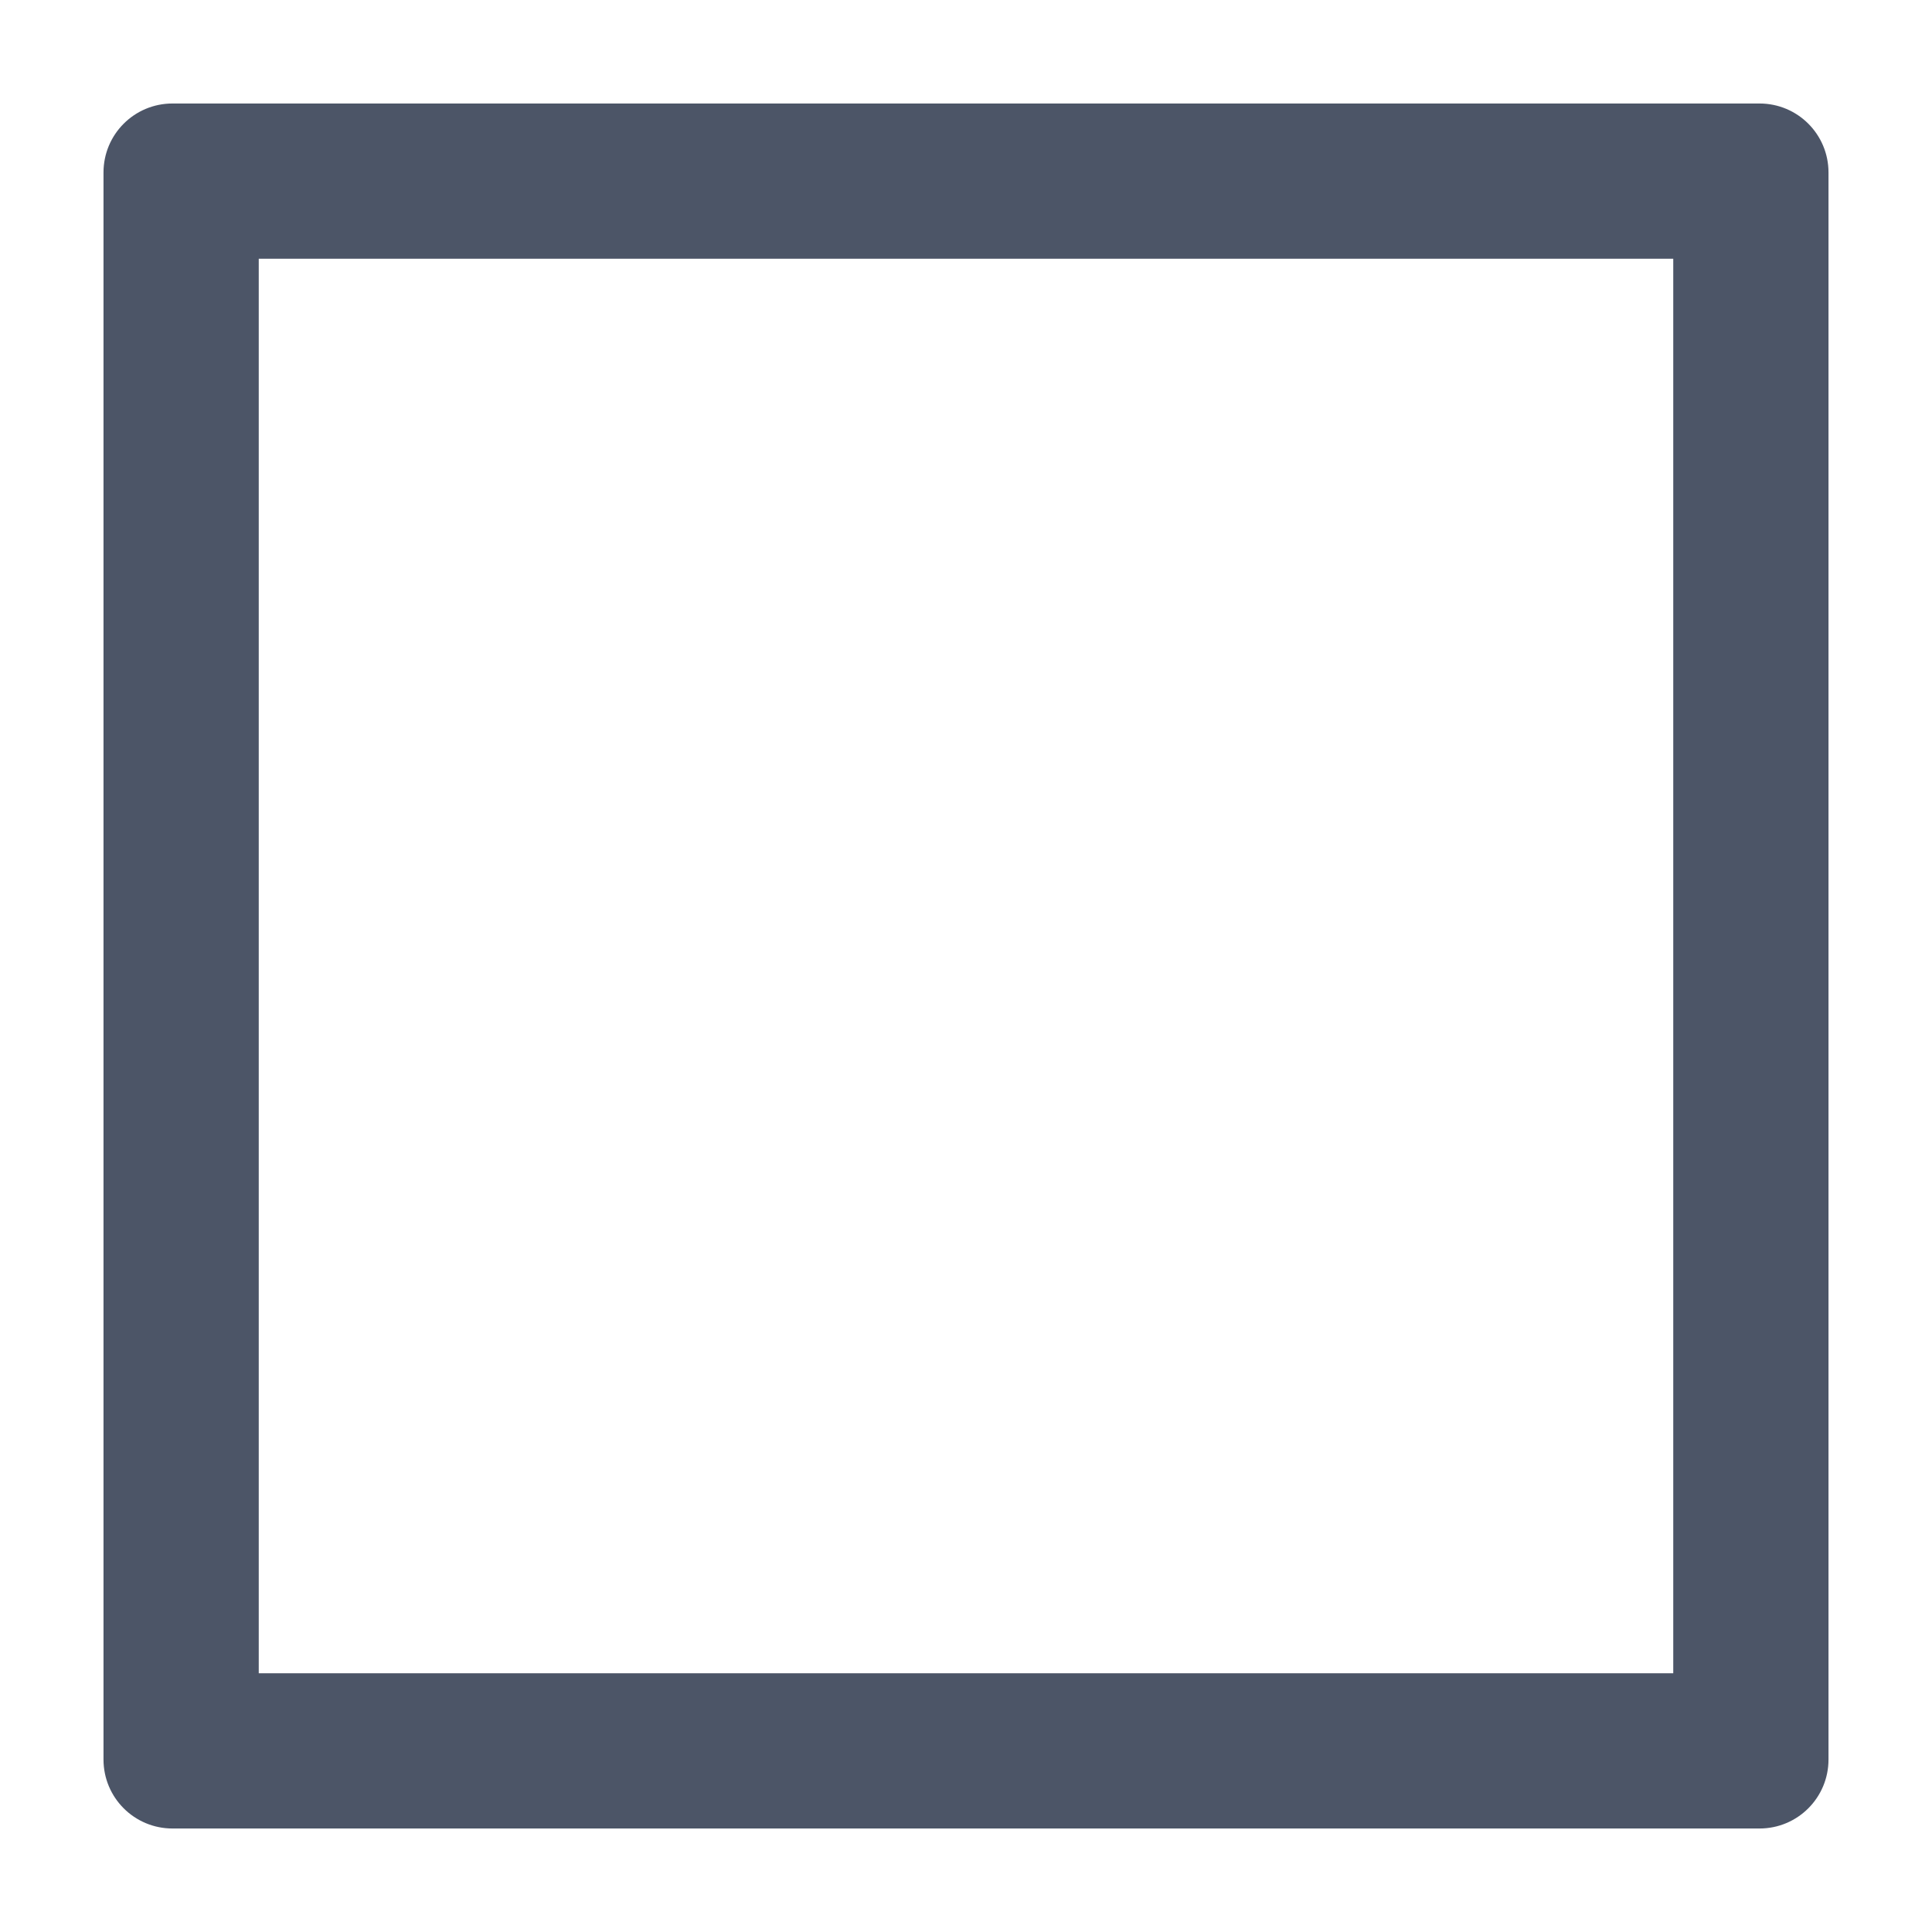
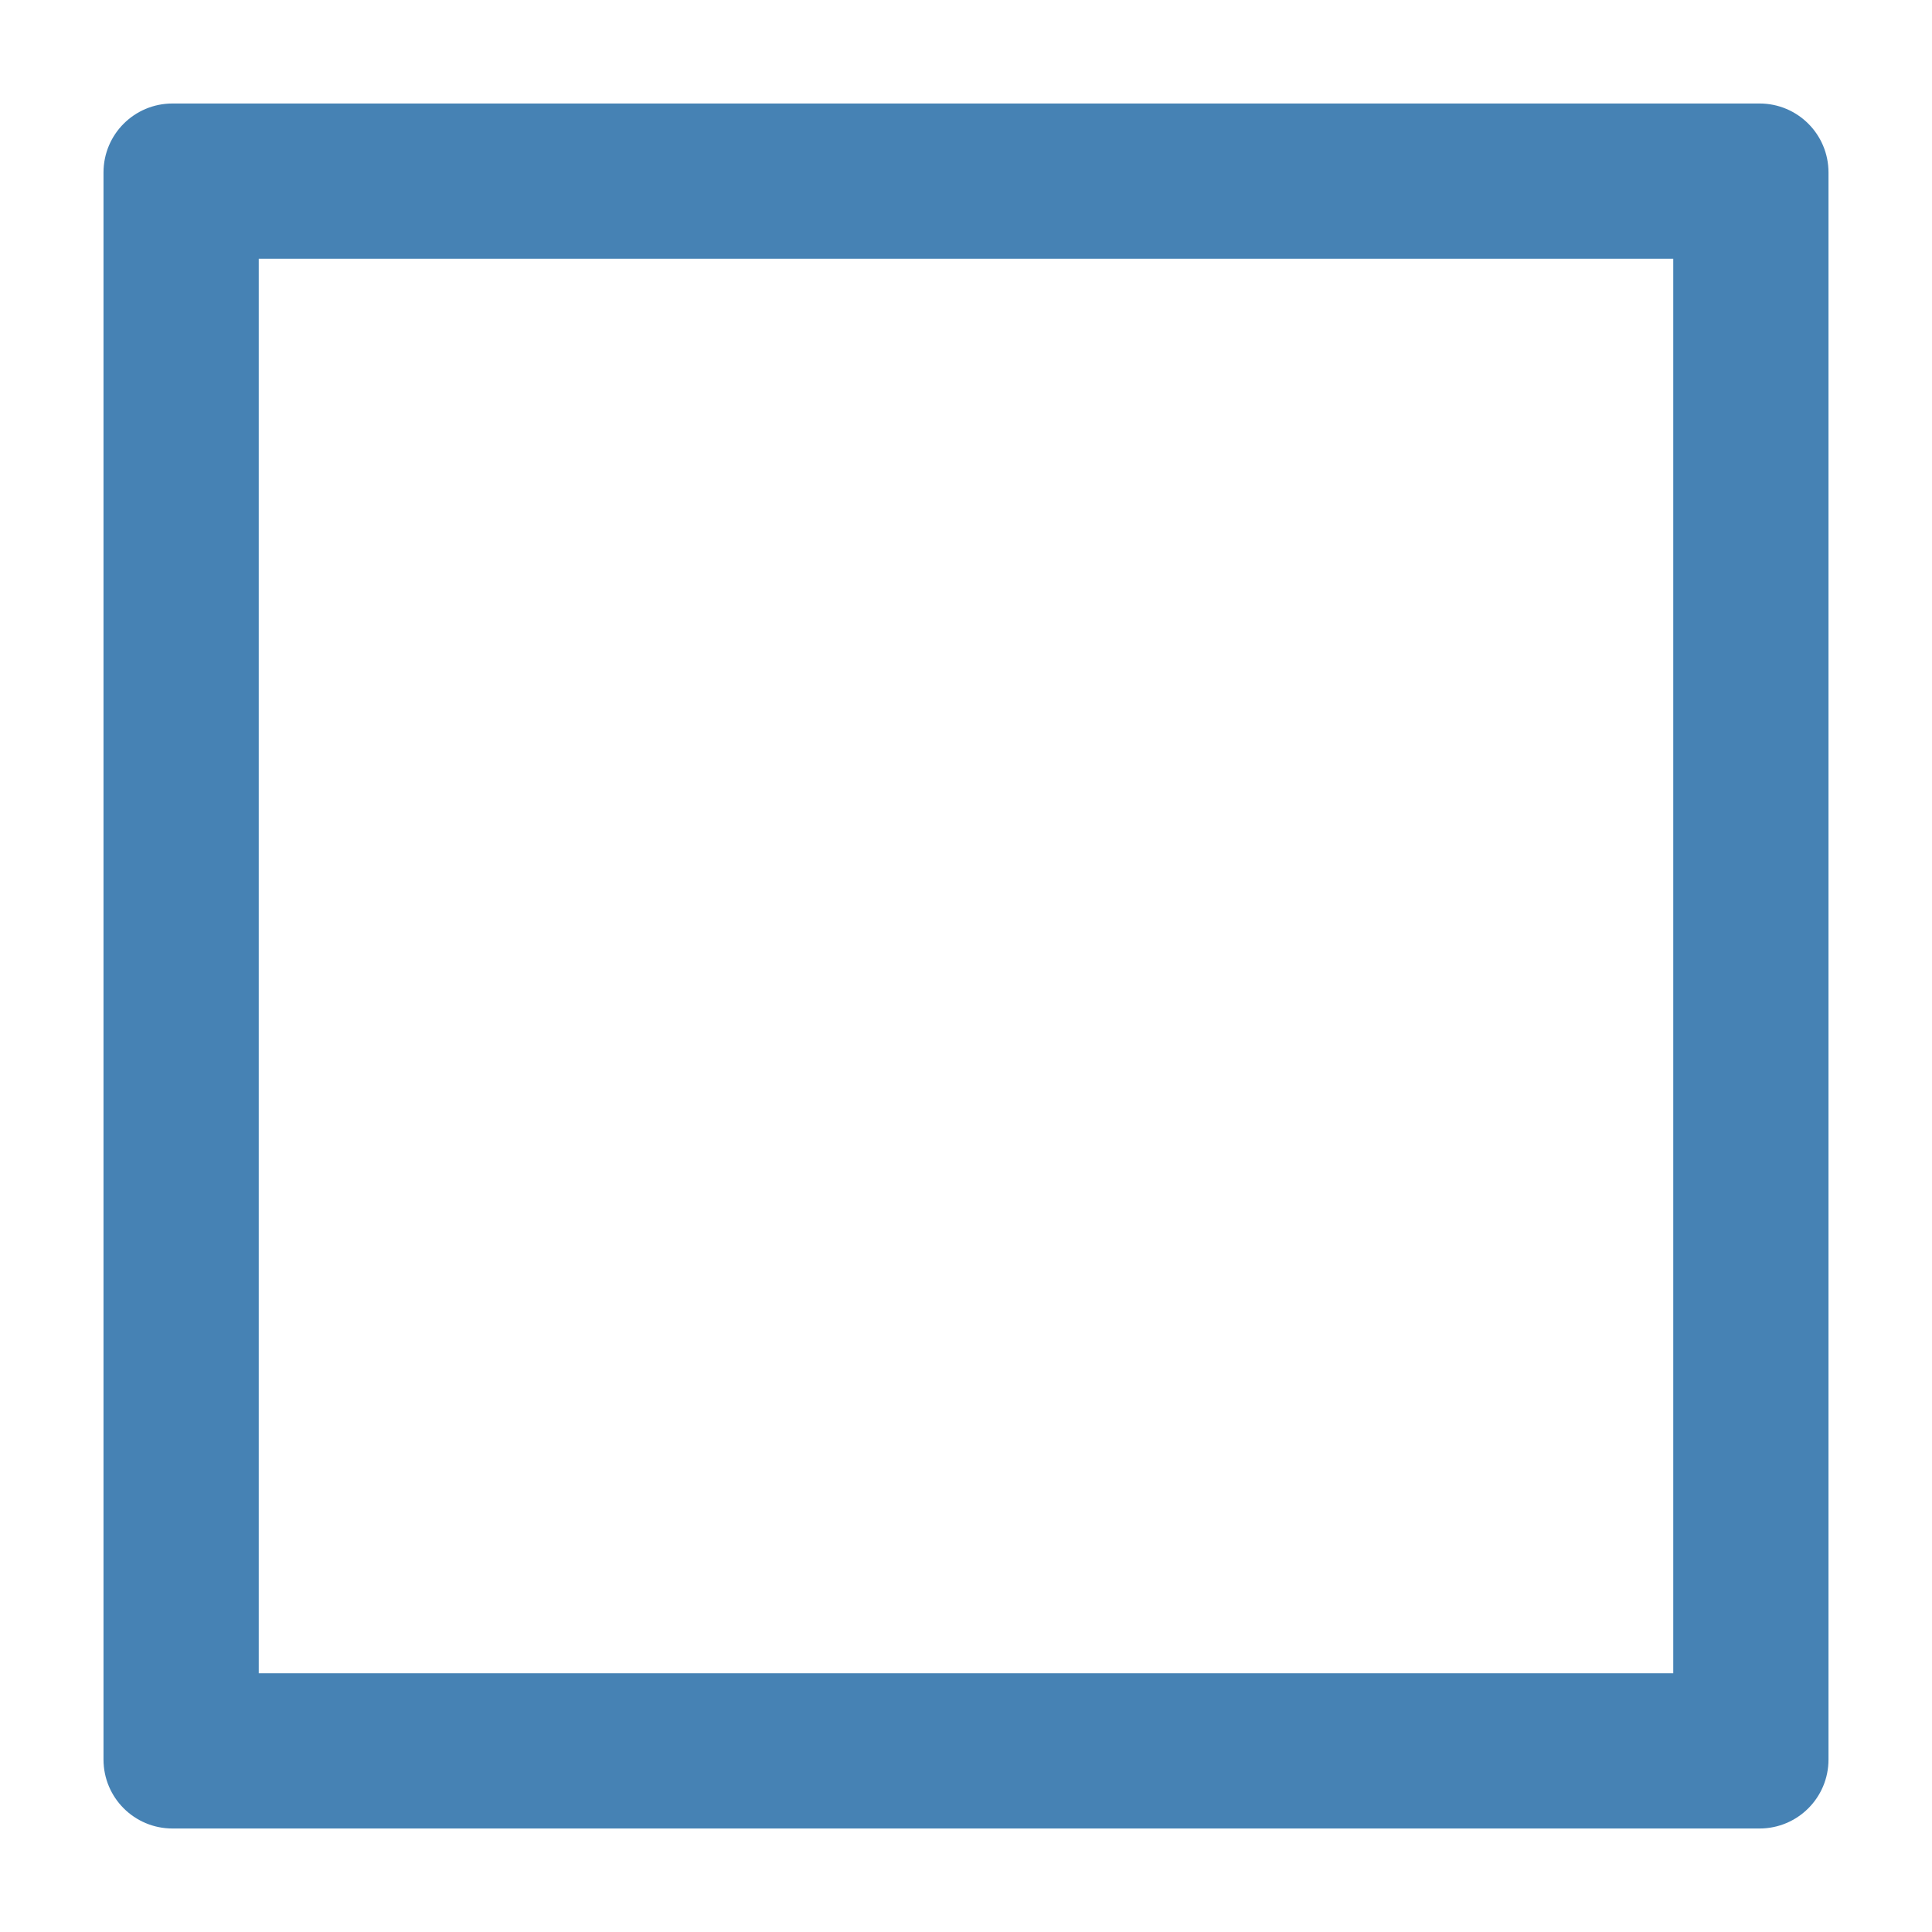
- <svg xmlns="http://www.w3.org/2000/svg" viewBox="64 64 896 896" focusable="false" class="" data-icon="minus-square" width="18px" height="18px" fill="#4C5567" aria-hidden="true">
+ <svg xmlns="http://www.w3.org/2000/svg" viewBox="64 64 896 896" focusable="false" class="" data-icon="minus-square" width="18px" height="18px" fill="#4682B4" aria-hidden="true">
  <path d="M880 112H144c-17.7 0-32 14.3-32 32v736c0 17.7 14.3 32 32 32h736c17.7 0 32-14.3 32-32V144c0-17.7-14.3-32-32-32zm-40 728H184V184h656v656z" />
</svg>
